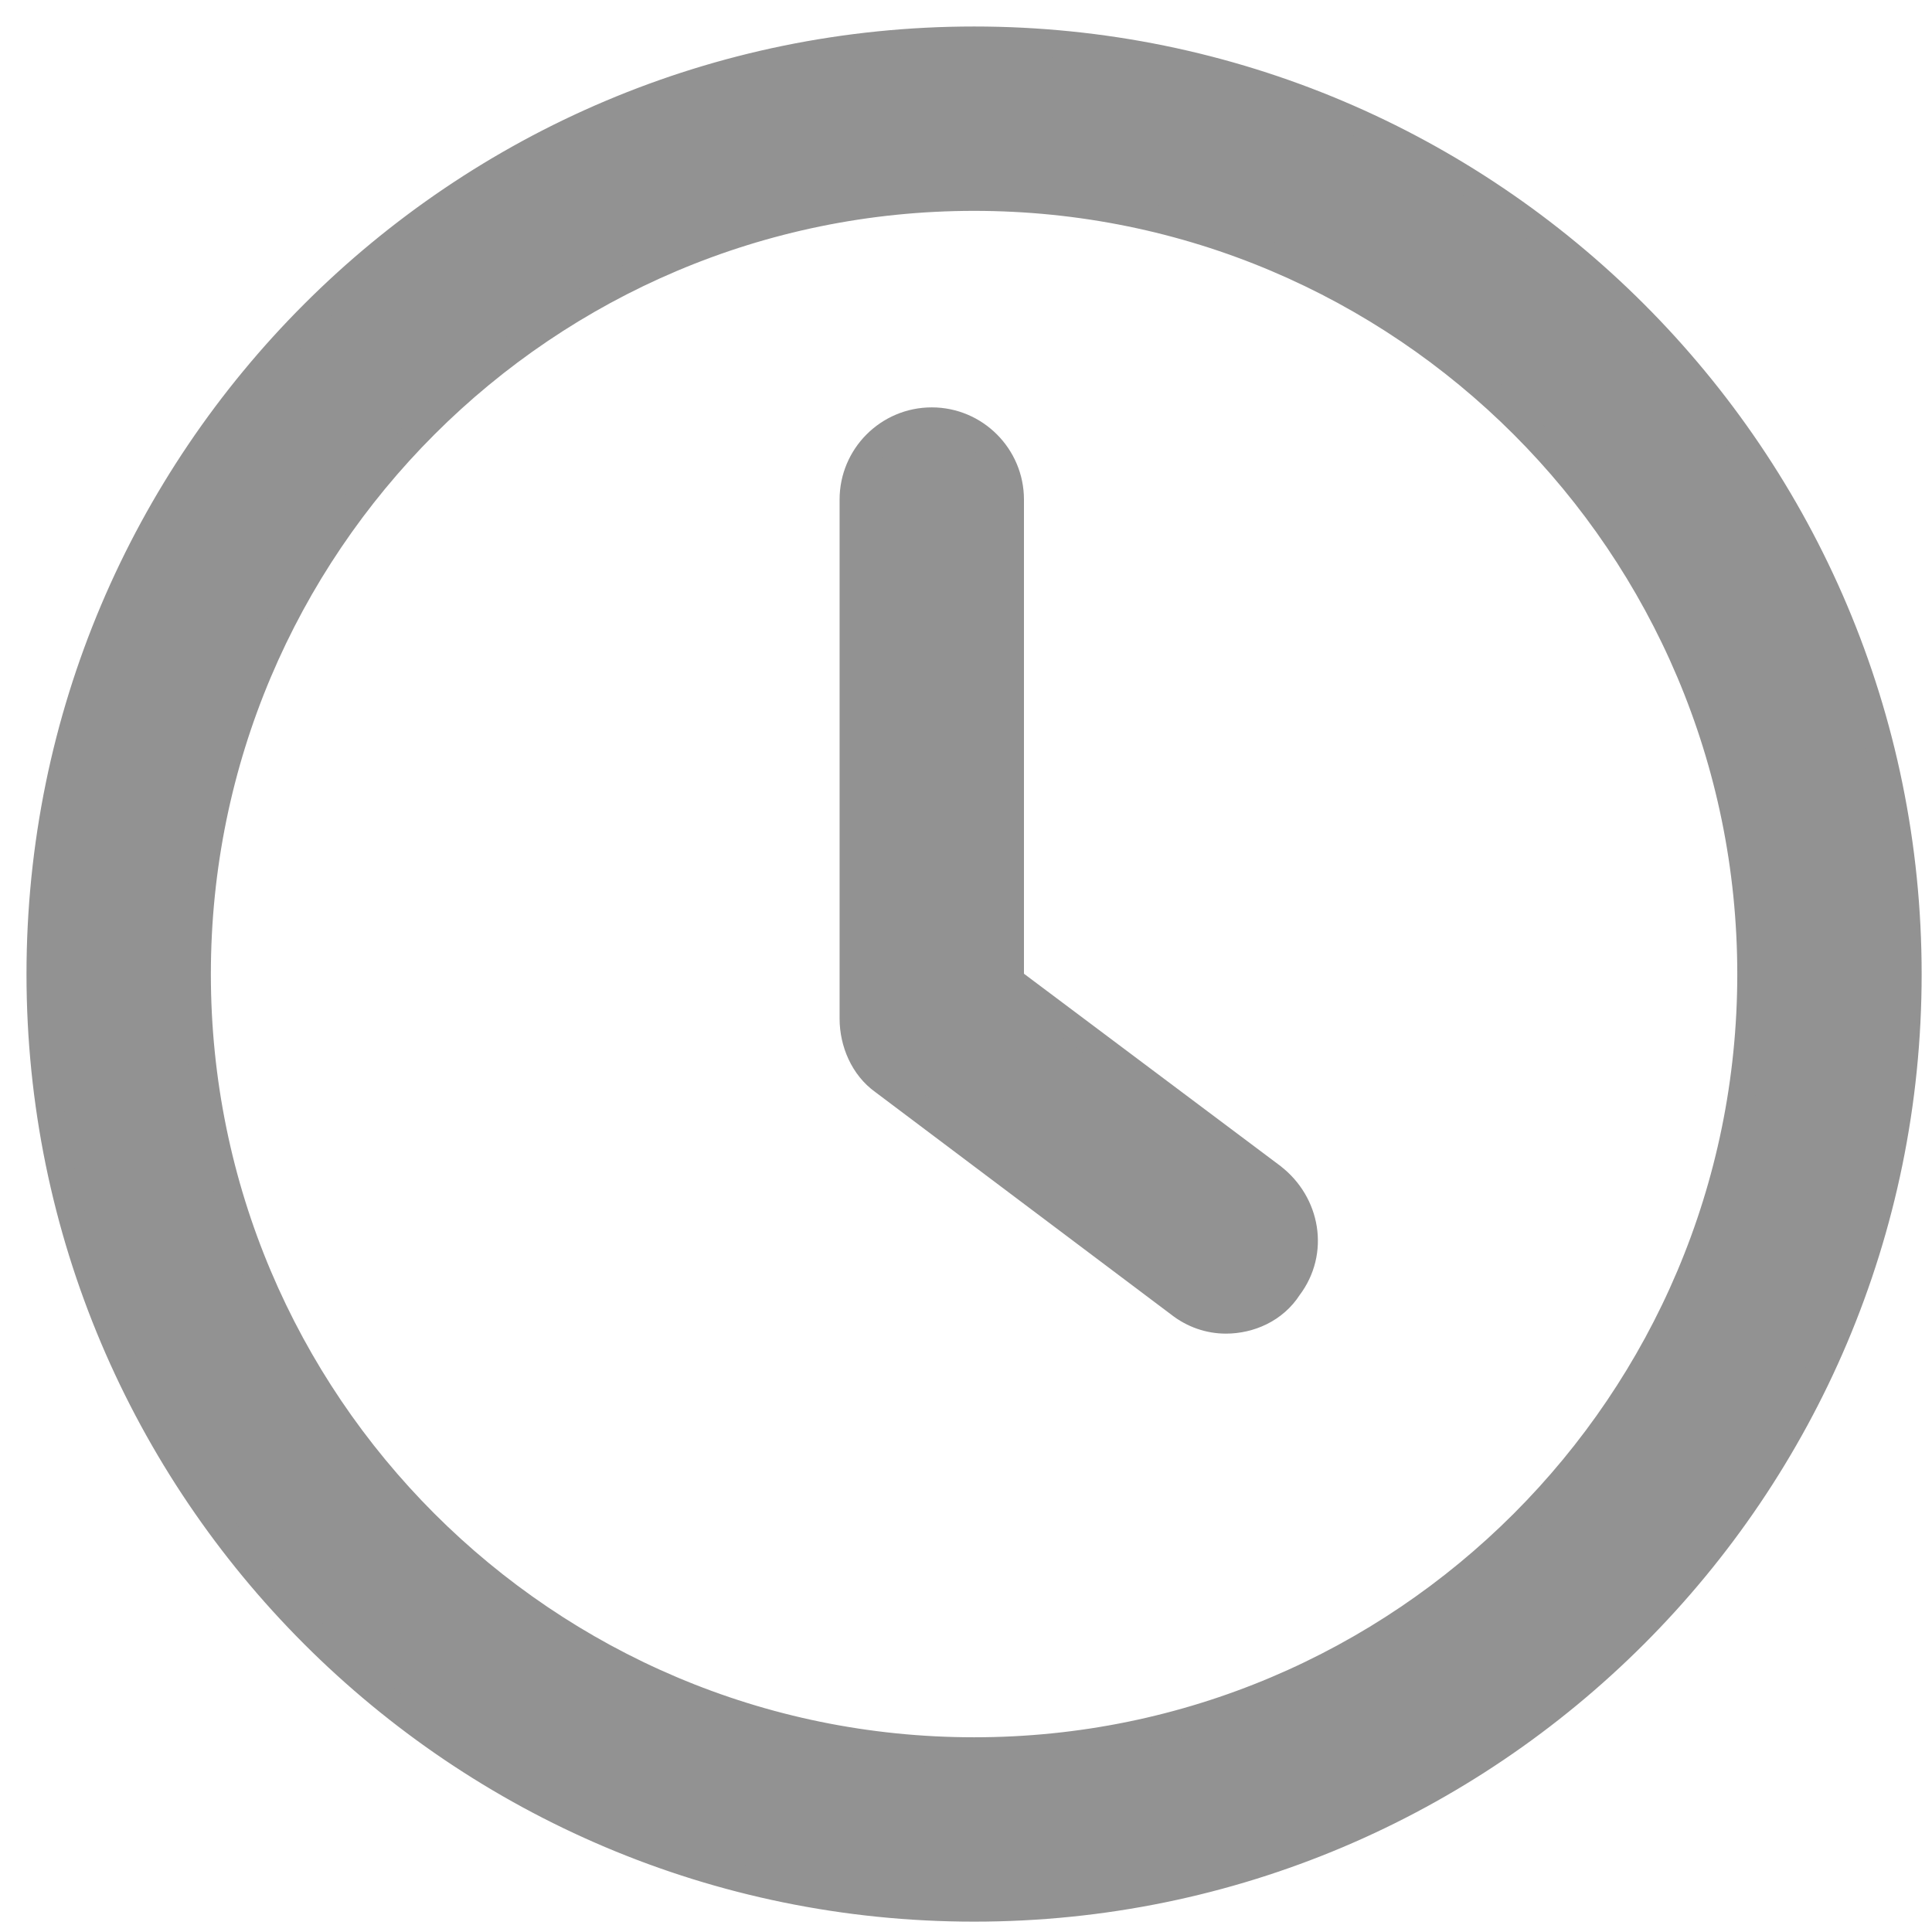
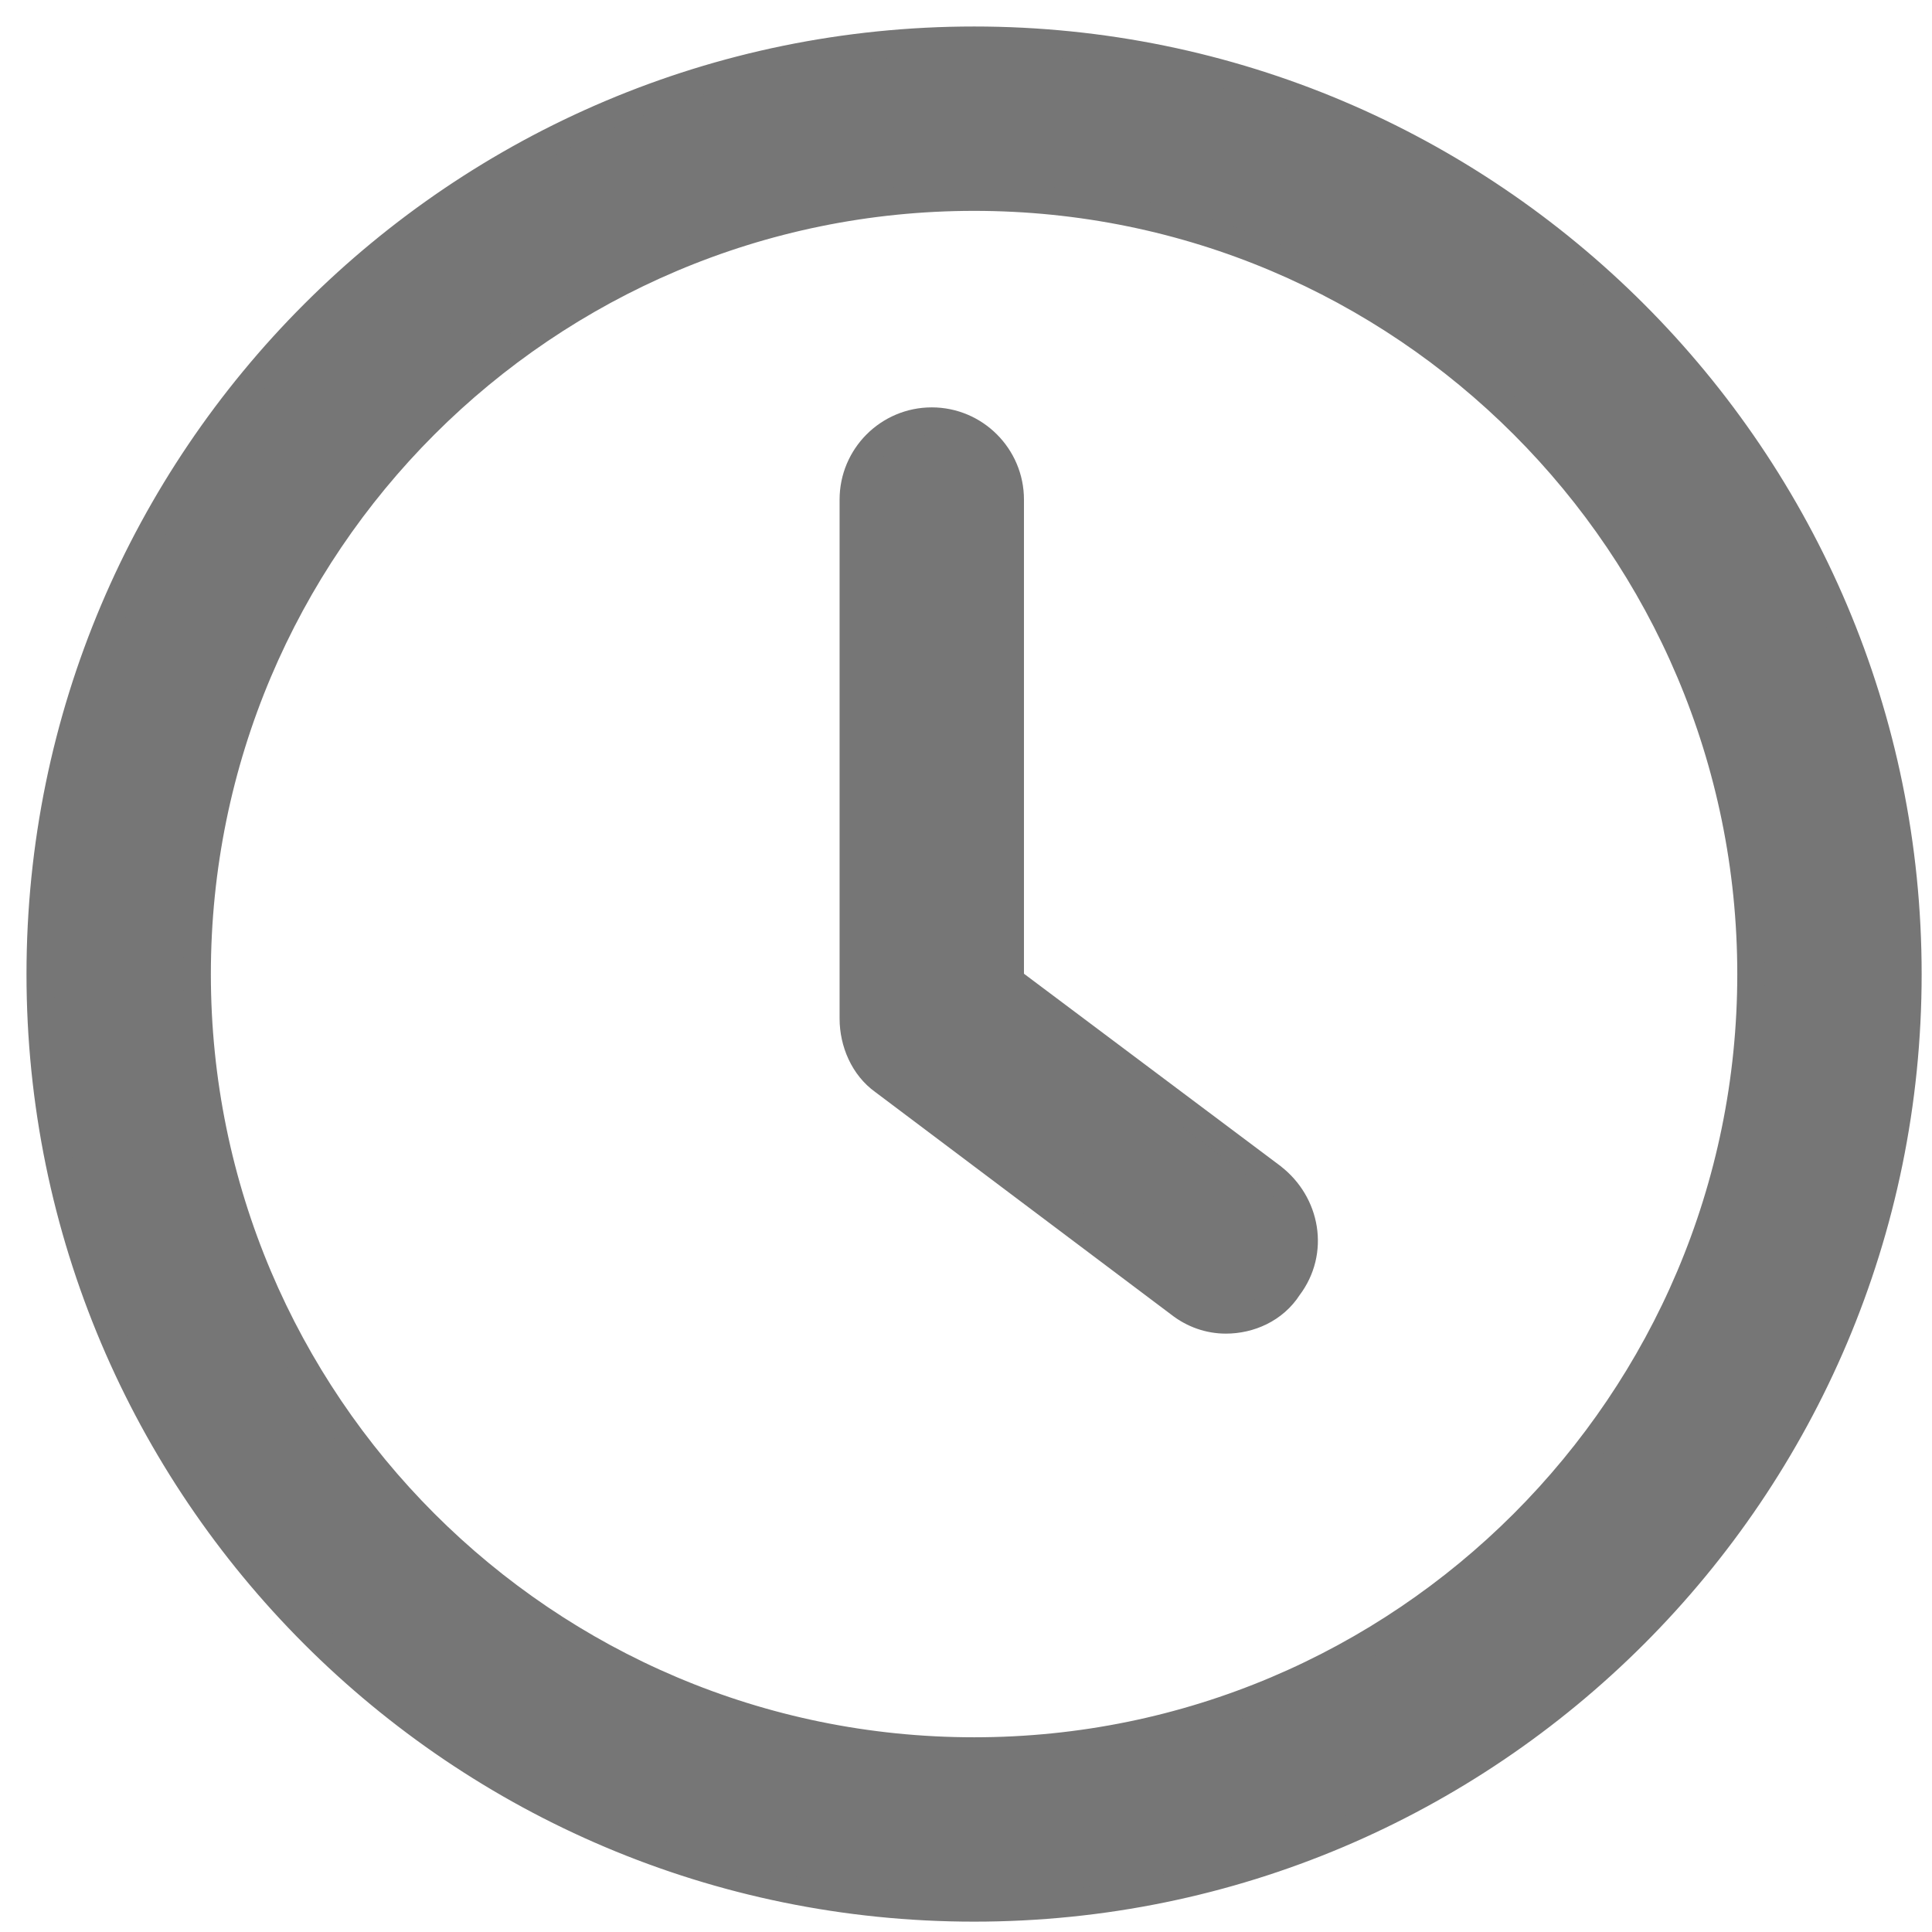
<svg xmlns="http://www.w3.org/2000/svg" width="14" height="14" viewBox="0 0 14 14" fill="none">
-   <path d="M7.059 13.825C10.794 13.825 13.825 10.794 13.825 7.059C13.825 3.323 10.794 0.292 7.059 0.292C3.323 0.292 0.292 3.323 0.292 7.059C0.292 10.794 3.323 13.825 7.059 13.825ZM7.059 1.428C10.167 1.428 12.689 3.95 12.689 7.059C12.689 10.167 10.167 12.689 7.059 12.689C3.95 12.689 1.428 10.167 1.428 7.059C1.428 3.95 3.95 1.428 7.059 1.428Z" fill="#929292" stroke="#929292" stroke-width="0.2" stroke-linecap="square" />
-   <path d="M9.218 8.529L9.217 8.528L7.32 7.106V3.62C7.32 3.307 7.065 3.052 6.752 3.052C6.438 3.052 6.184 3.307 6.184 3.62V7.381C6.184 7.553 6.259 7.731 6.402 7.833L8.547 9.446C8.646 9.524 8.764 9.564 8.883 9.564C9.054 9.564 9.233 9.488 9.336 9.327C9.53 9.071 9.467 8.721 9.218 8.529Z" fill="#929292" stroke="#929292" stroke-width="0.2" stroke-linecap="square" />
+   <path d="M7.059 13.825C10.794 13.825 13.825 10.794 13.825 7.059C13.825 3.323 10.794 0.292 7.059 0.292C3.323 0.292 0.292 3.323 0.292 7.059C0.292 10.794 3.323 13.825 7.059 13.825ZM7.059 1.428C10.167 1.428 12.689 3.95 12.689 7.059C12.689 10.167 10.167 12.689 7.059 12.689C3.95 12.689 1.428 10.167 1.428 7.059C1.428 3.95 3.95 1.428 7.059 1.428Z" fill="#767676" stroke="#767676" stroke-width="0.2" stroke-linecap="square" />
+   <path d="M9.218 8.529L9.217 8.528L7.32 7.106V3.62C7.32 3.307 7.065 3.052 6.752 3.052C6.438 3.052 6.184 3.307 6.184 3.62V7.381C6.184 7.553 6.259 7.731 6.402 7.833L8.547 9.446C8.646 9.524 8.764 9.564 8.883 9.564C9.054 9.564 9.233 9.488 9.336 9.327C9.53 9.071 9.467 8.721 9.218 8.529Z" fill="#767676" stroke="#767676" stroke-width="0.2" stroke-linecap="square" />
</svg>
